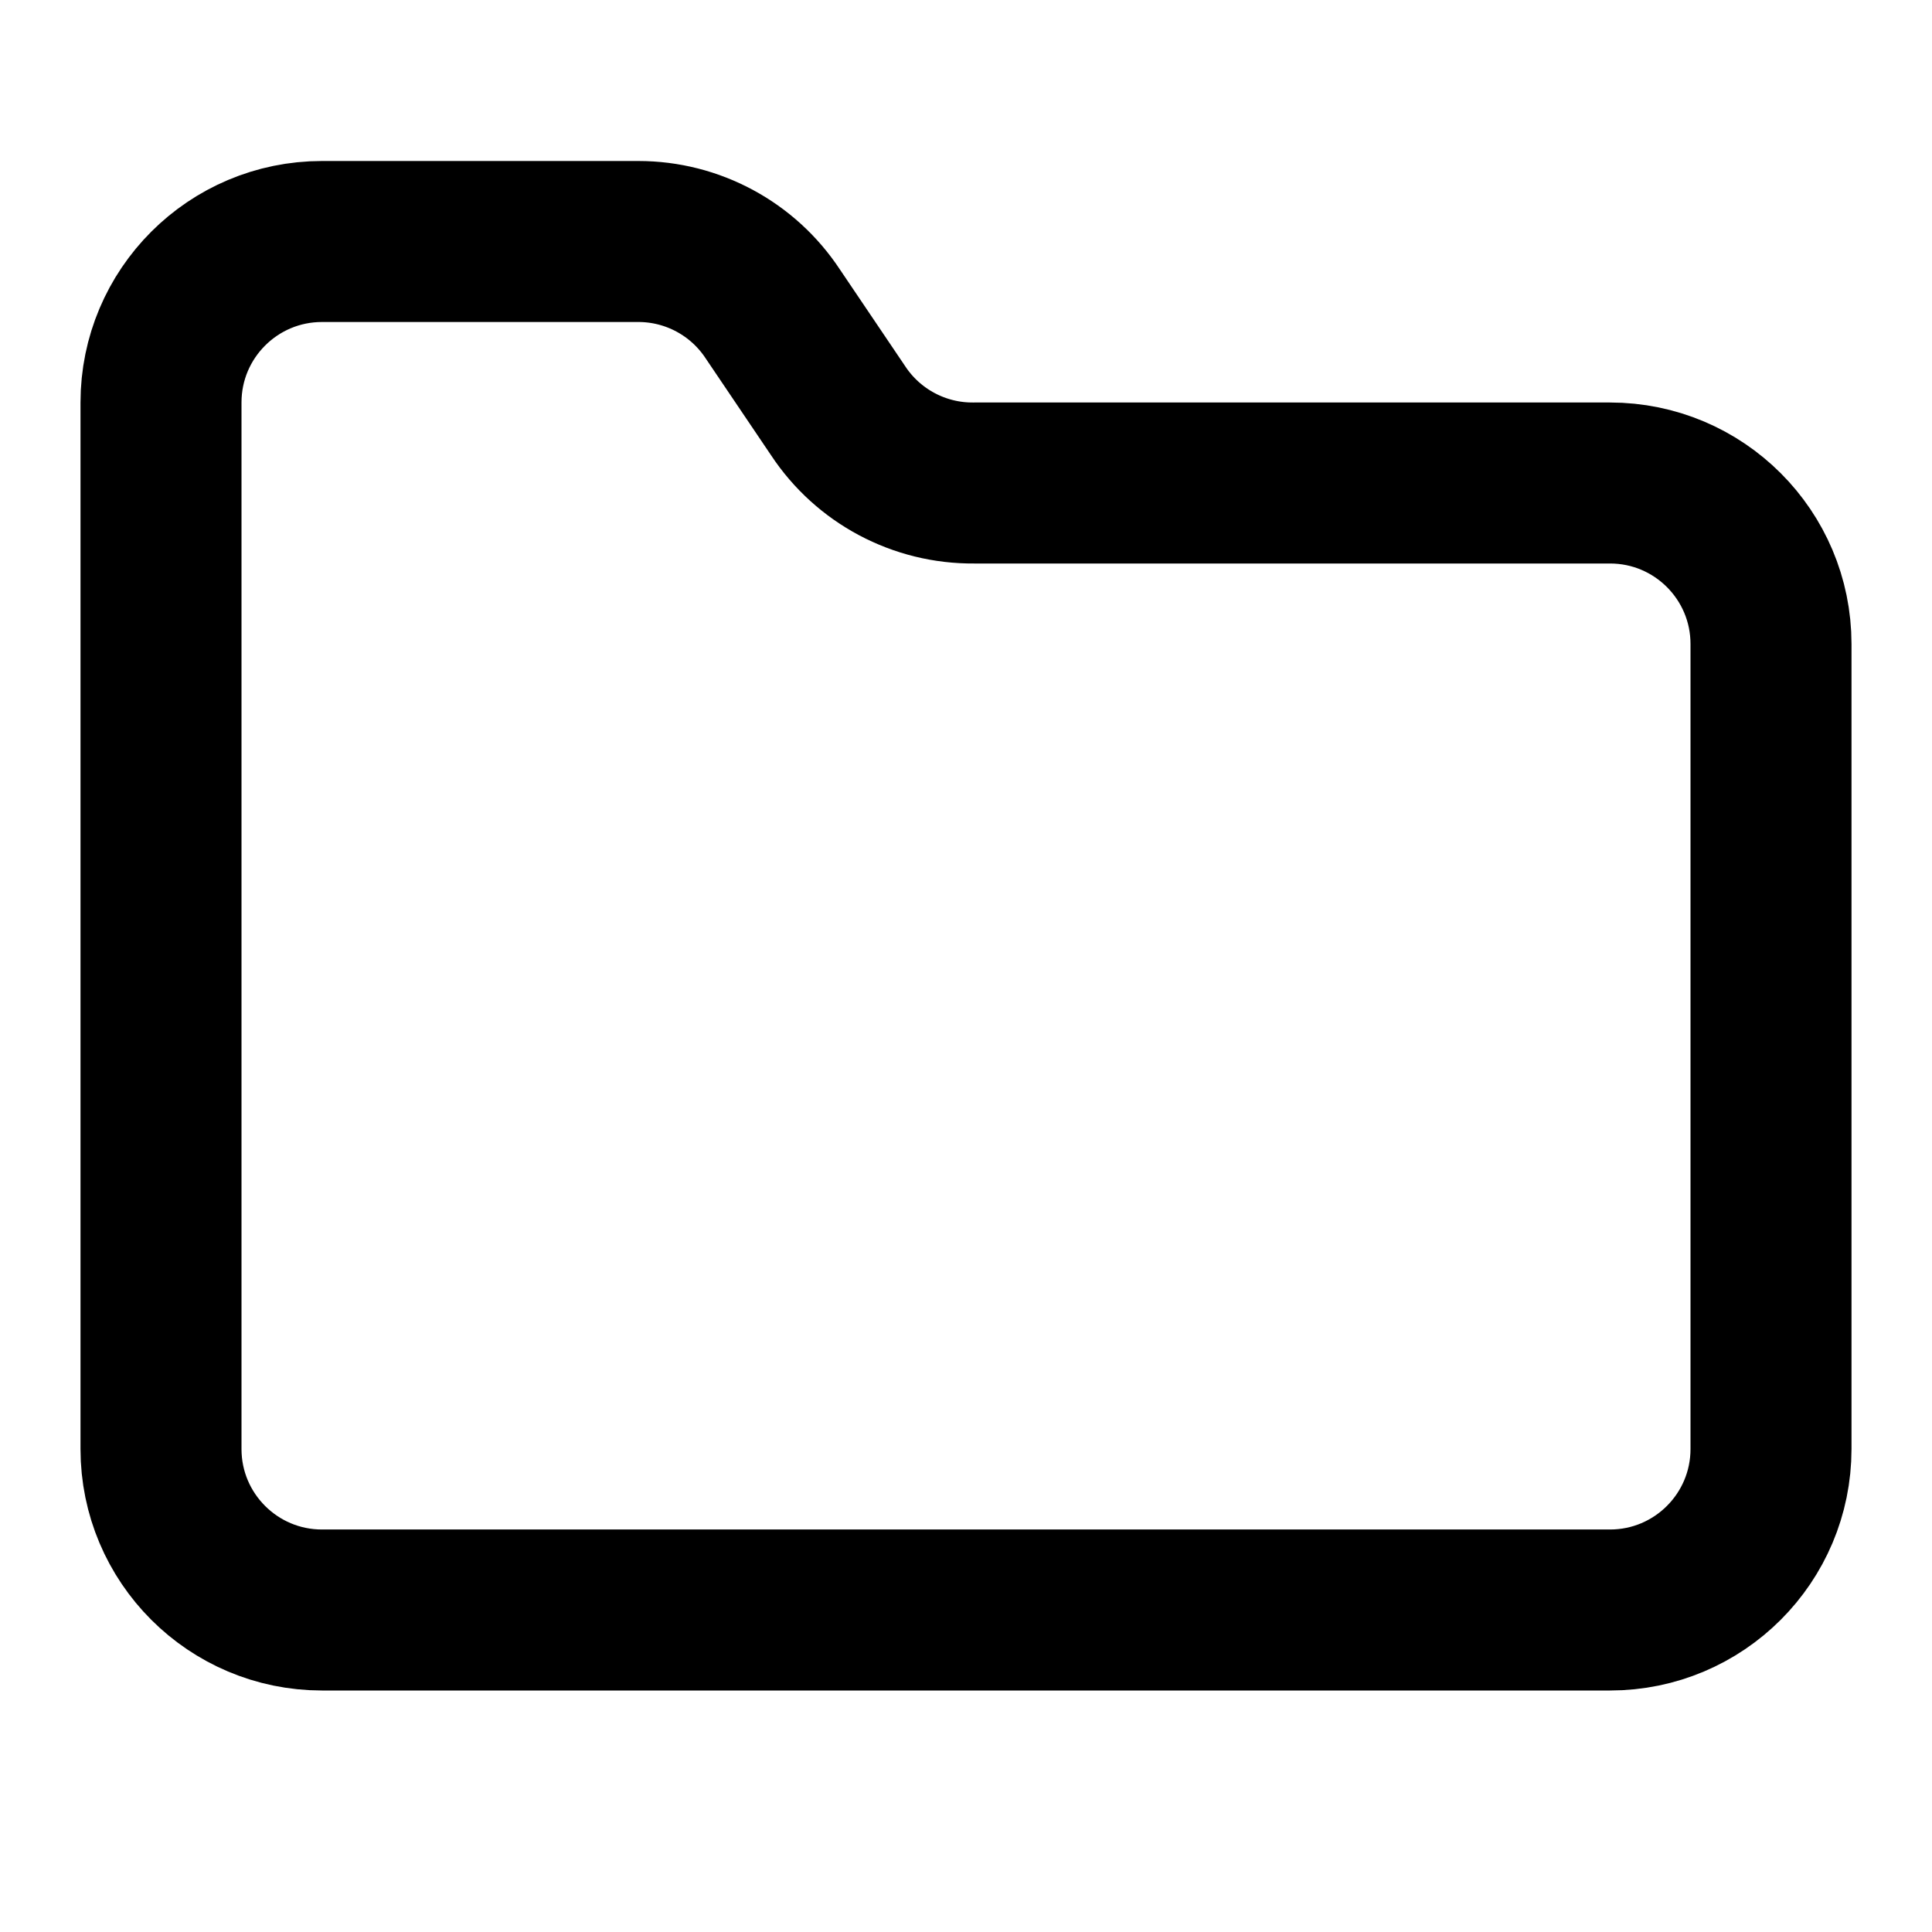
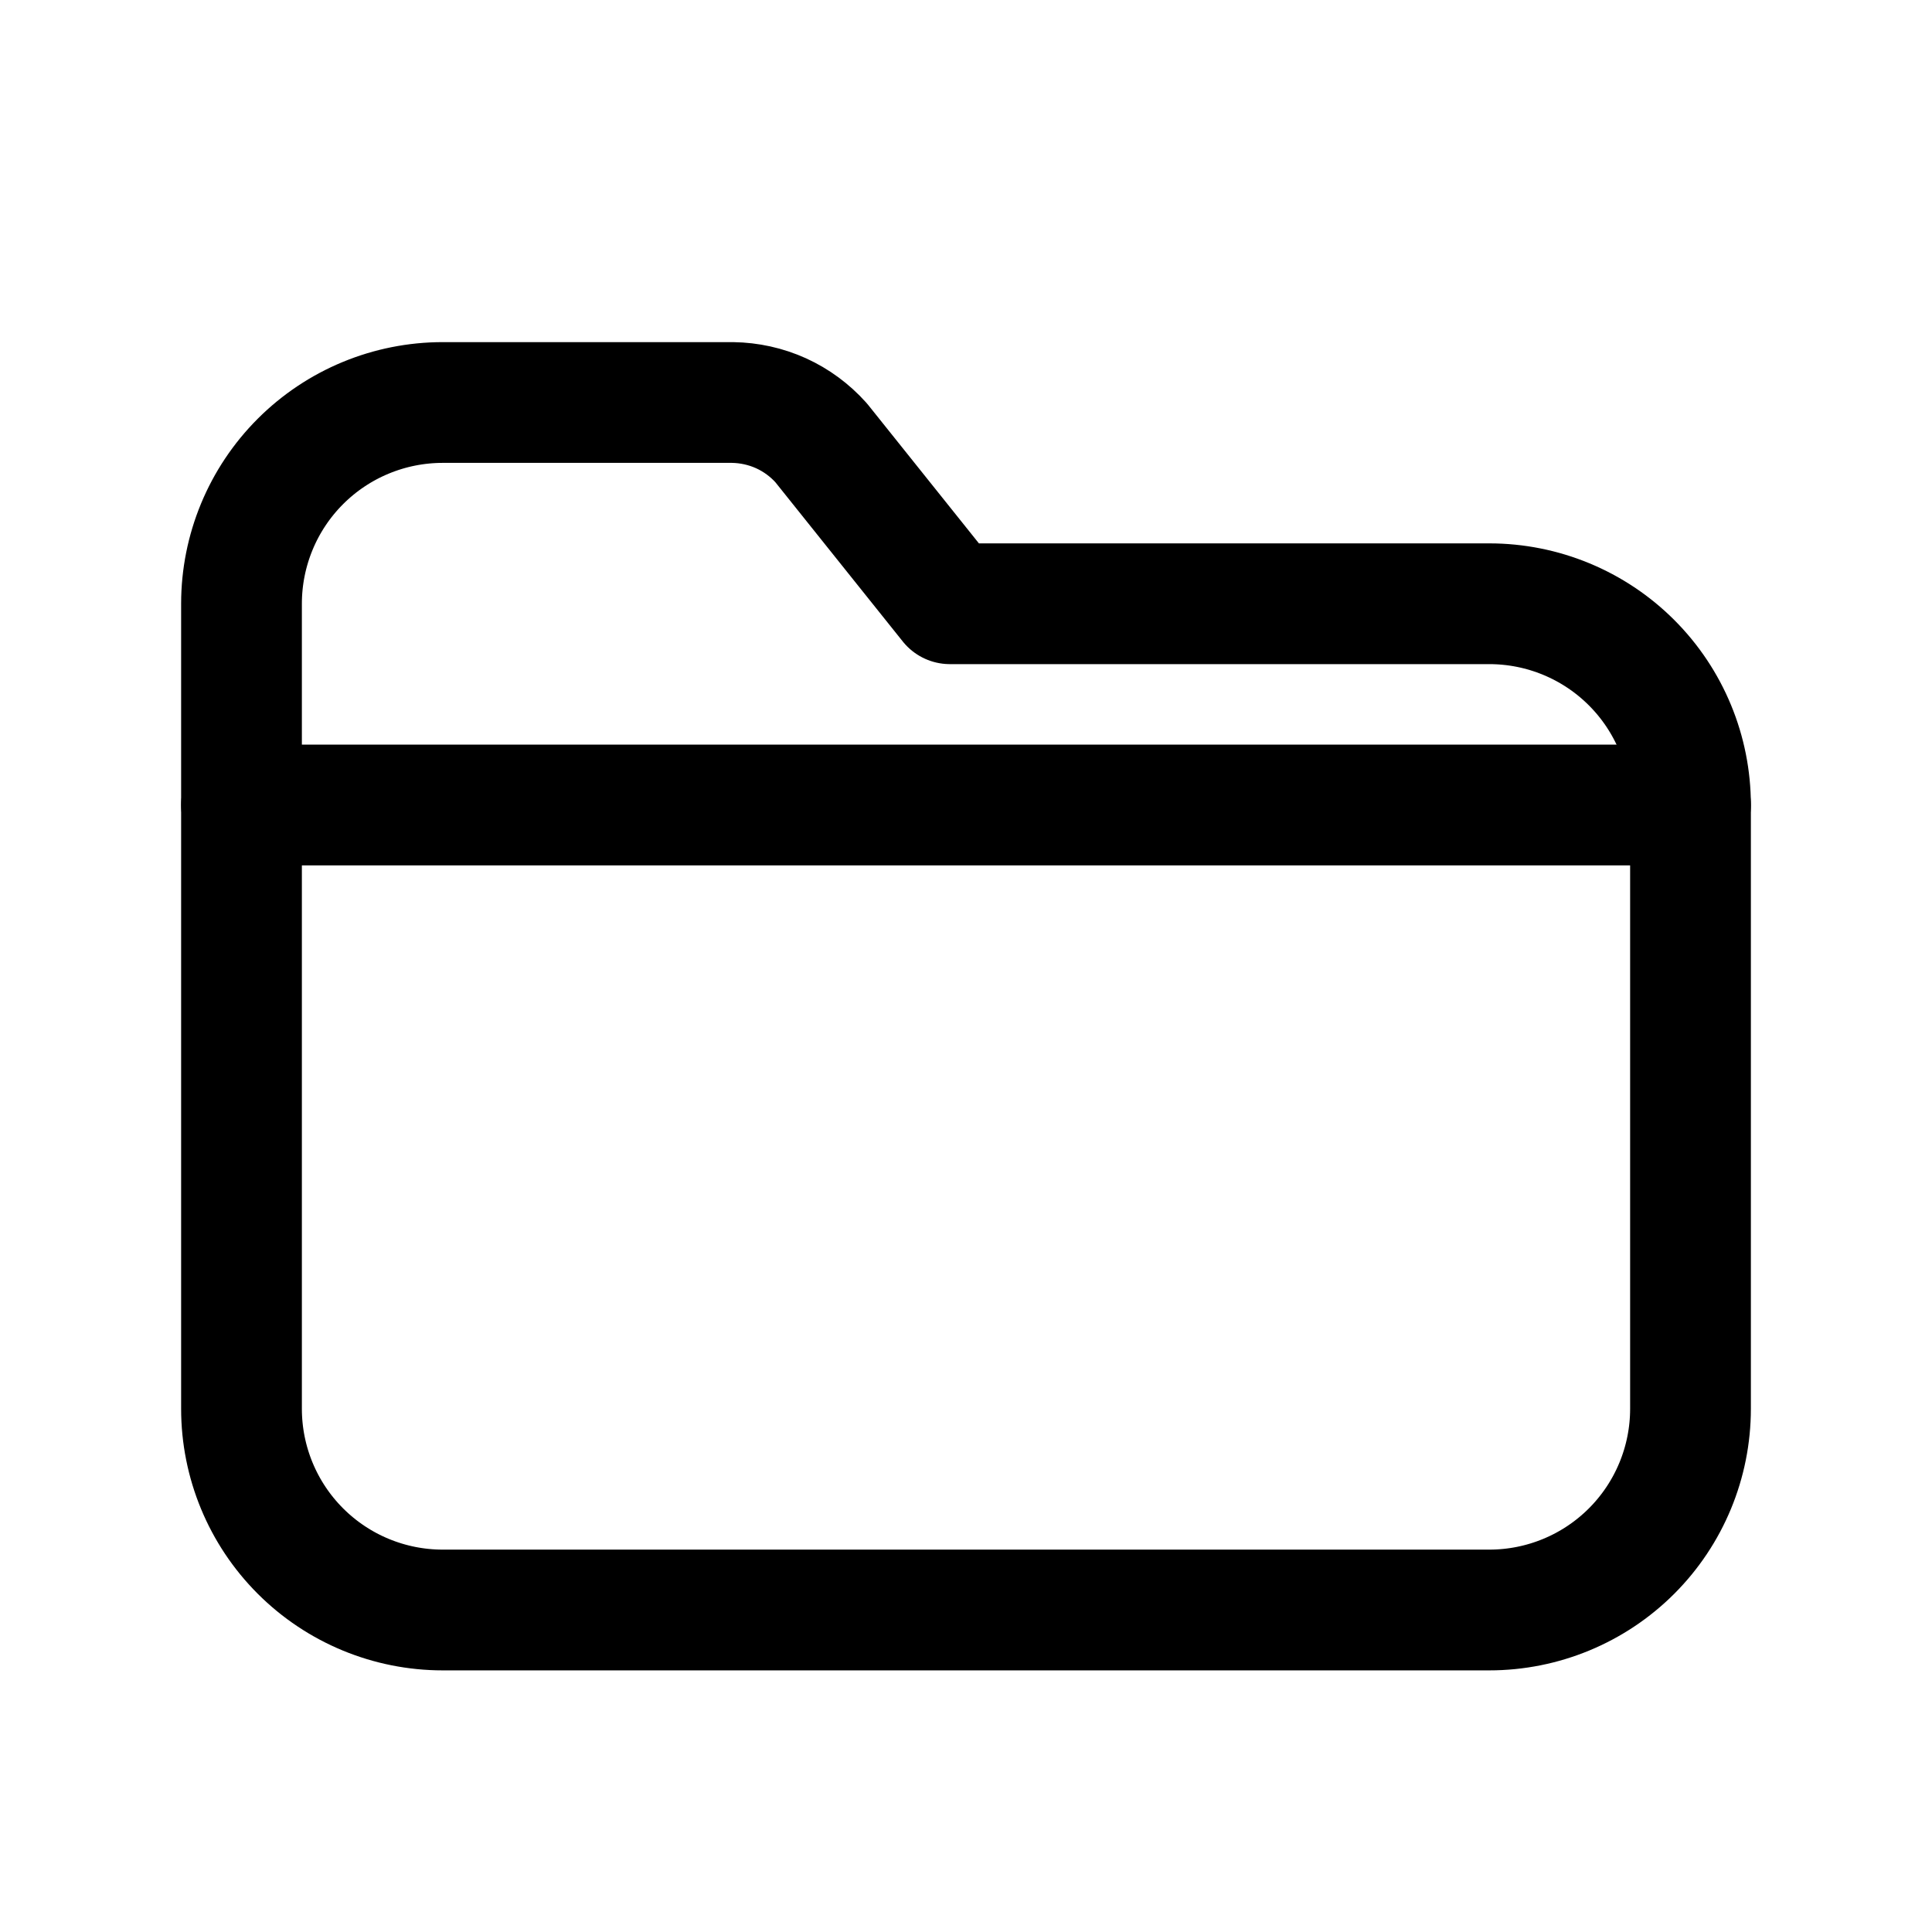
- <svg xmlns="http://www.w3.org/2000/svg" width="24" height="24" viewBox="0 0 24 24" fill="none" stroke="currentColor" stroke-width="2" stroke-linecap="round" stroke-linejoin="round">
-   <path d="M20 20a2 2 0 0 0 2-2V8a2 2 0 0 0-2-2h-7.9a2 2 0 0 1-1.69-.9L9.6 3.9A2 2 0 0 0 7.93 3H4a2 2 0 0 0-2 2v13a2 2 0 0 0 2 2Z" />
+ <svg xmlns="http://www.w3.org/2000/svg" width="24" height="24" viewBox="0 0 24 24" fill="none">
+   <path d="M3 7.5C3 6.837 3.263 6.201 3.732 5.732C4.201 5.263 4.837 5 5.5 5H9.1C9.308 5.003 9.513 5.048 9.703 5.134C9.892 5.22 10.061 5.345 10.2 5.5L11.8 7.5H18.5C19.163 7.5 19.799 7.763 20.268 8.232C20.737 8.701 21 9.337 21 10V17.5C21 18.163 20.737 18.799 20.268 19.268C19.799 19.737 19.163 20 18.5 20H5.5C4.837 20 4.201 19.737 3.732 19.268C3.263 18.799 3 18.163 3 17.5V7.5Z" stroke="currentColor" stroke-width="1.5" stroke-linecap="round" stroke-linejoin="round" />
+   <path d="M3 10H21" stroke="currentColor" stroke-width="1.5" stroke-linecap="round" stroke-linejoin="round" />
</svg>
